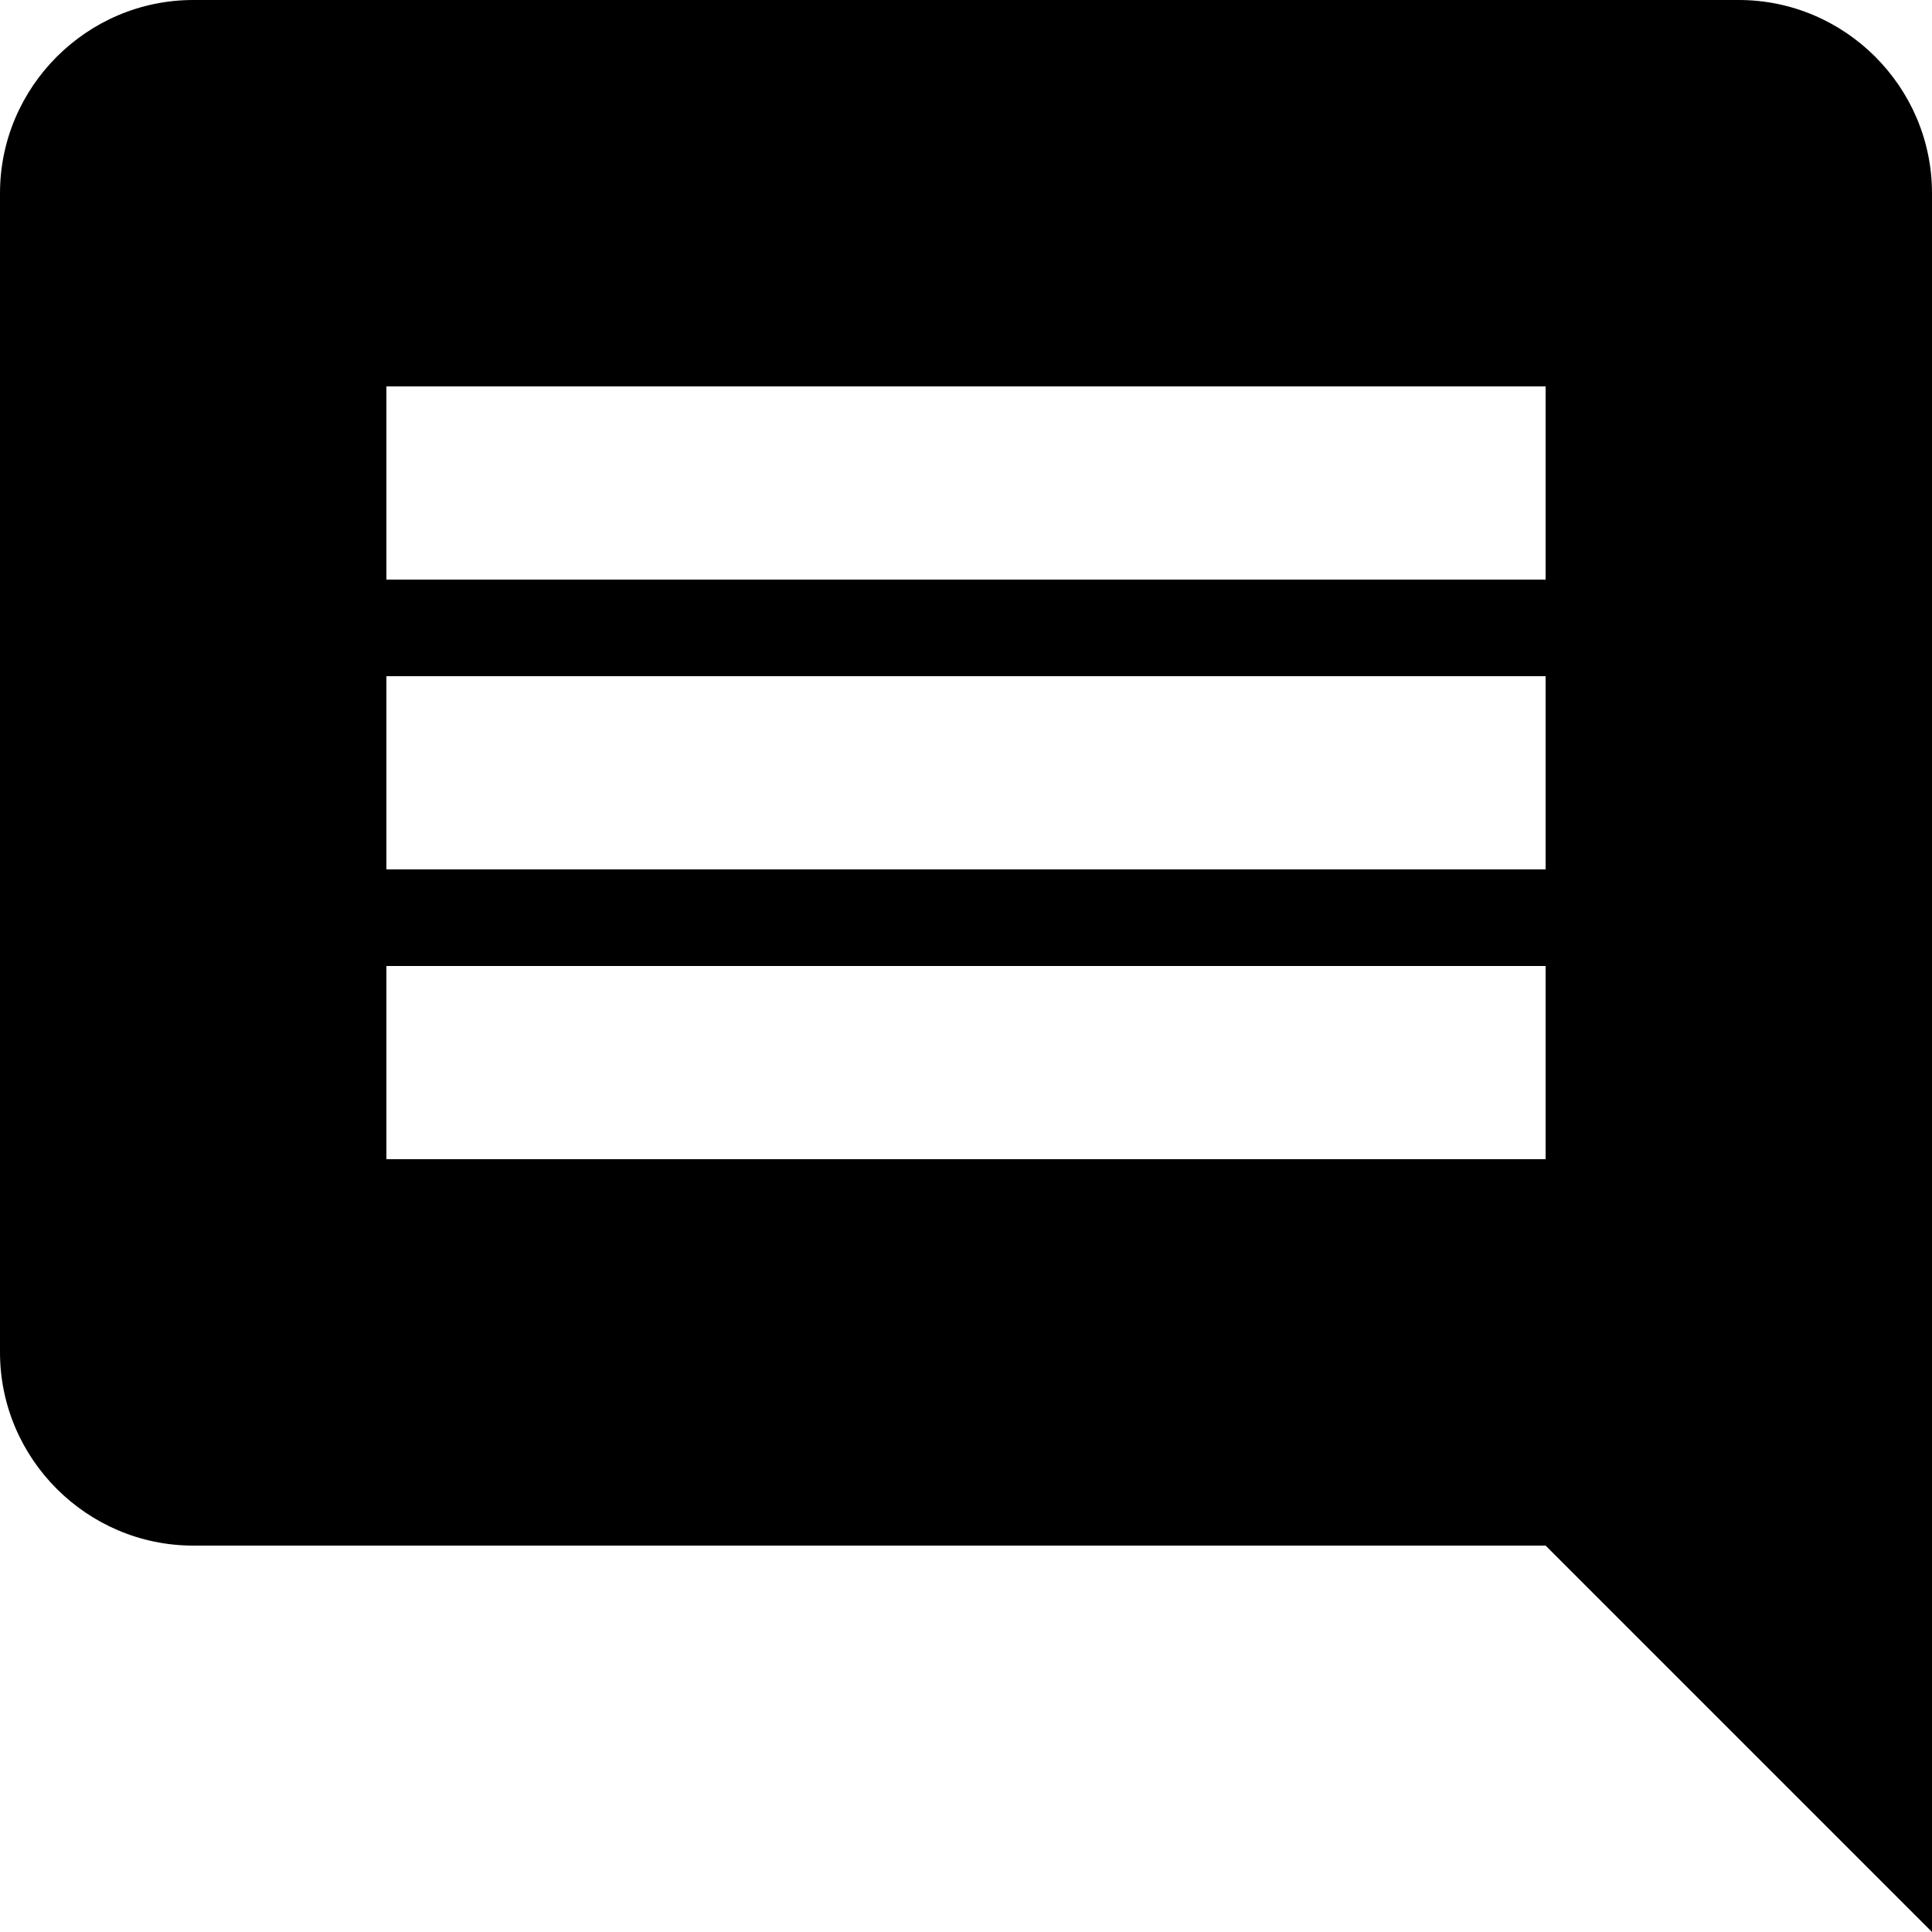
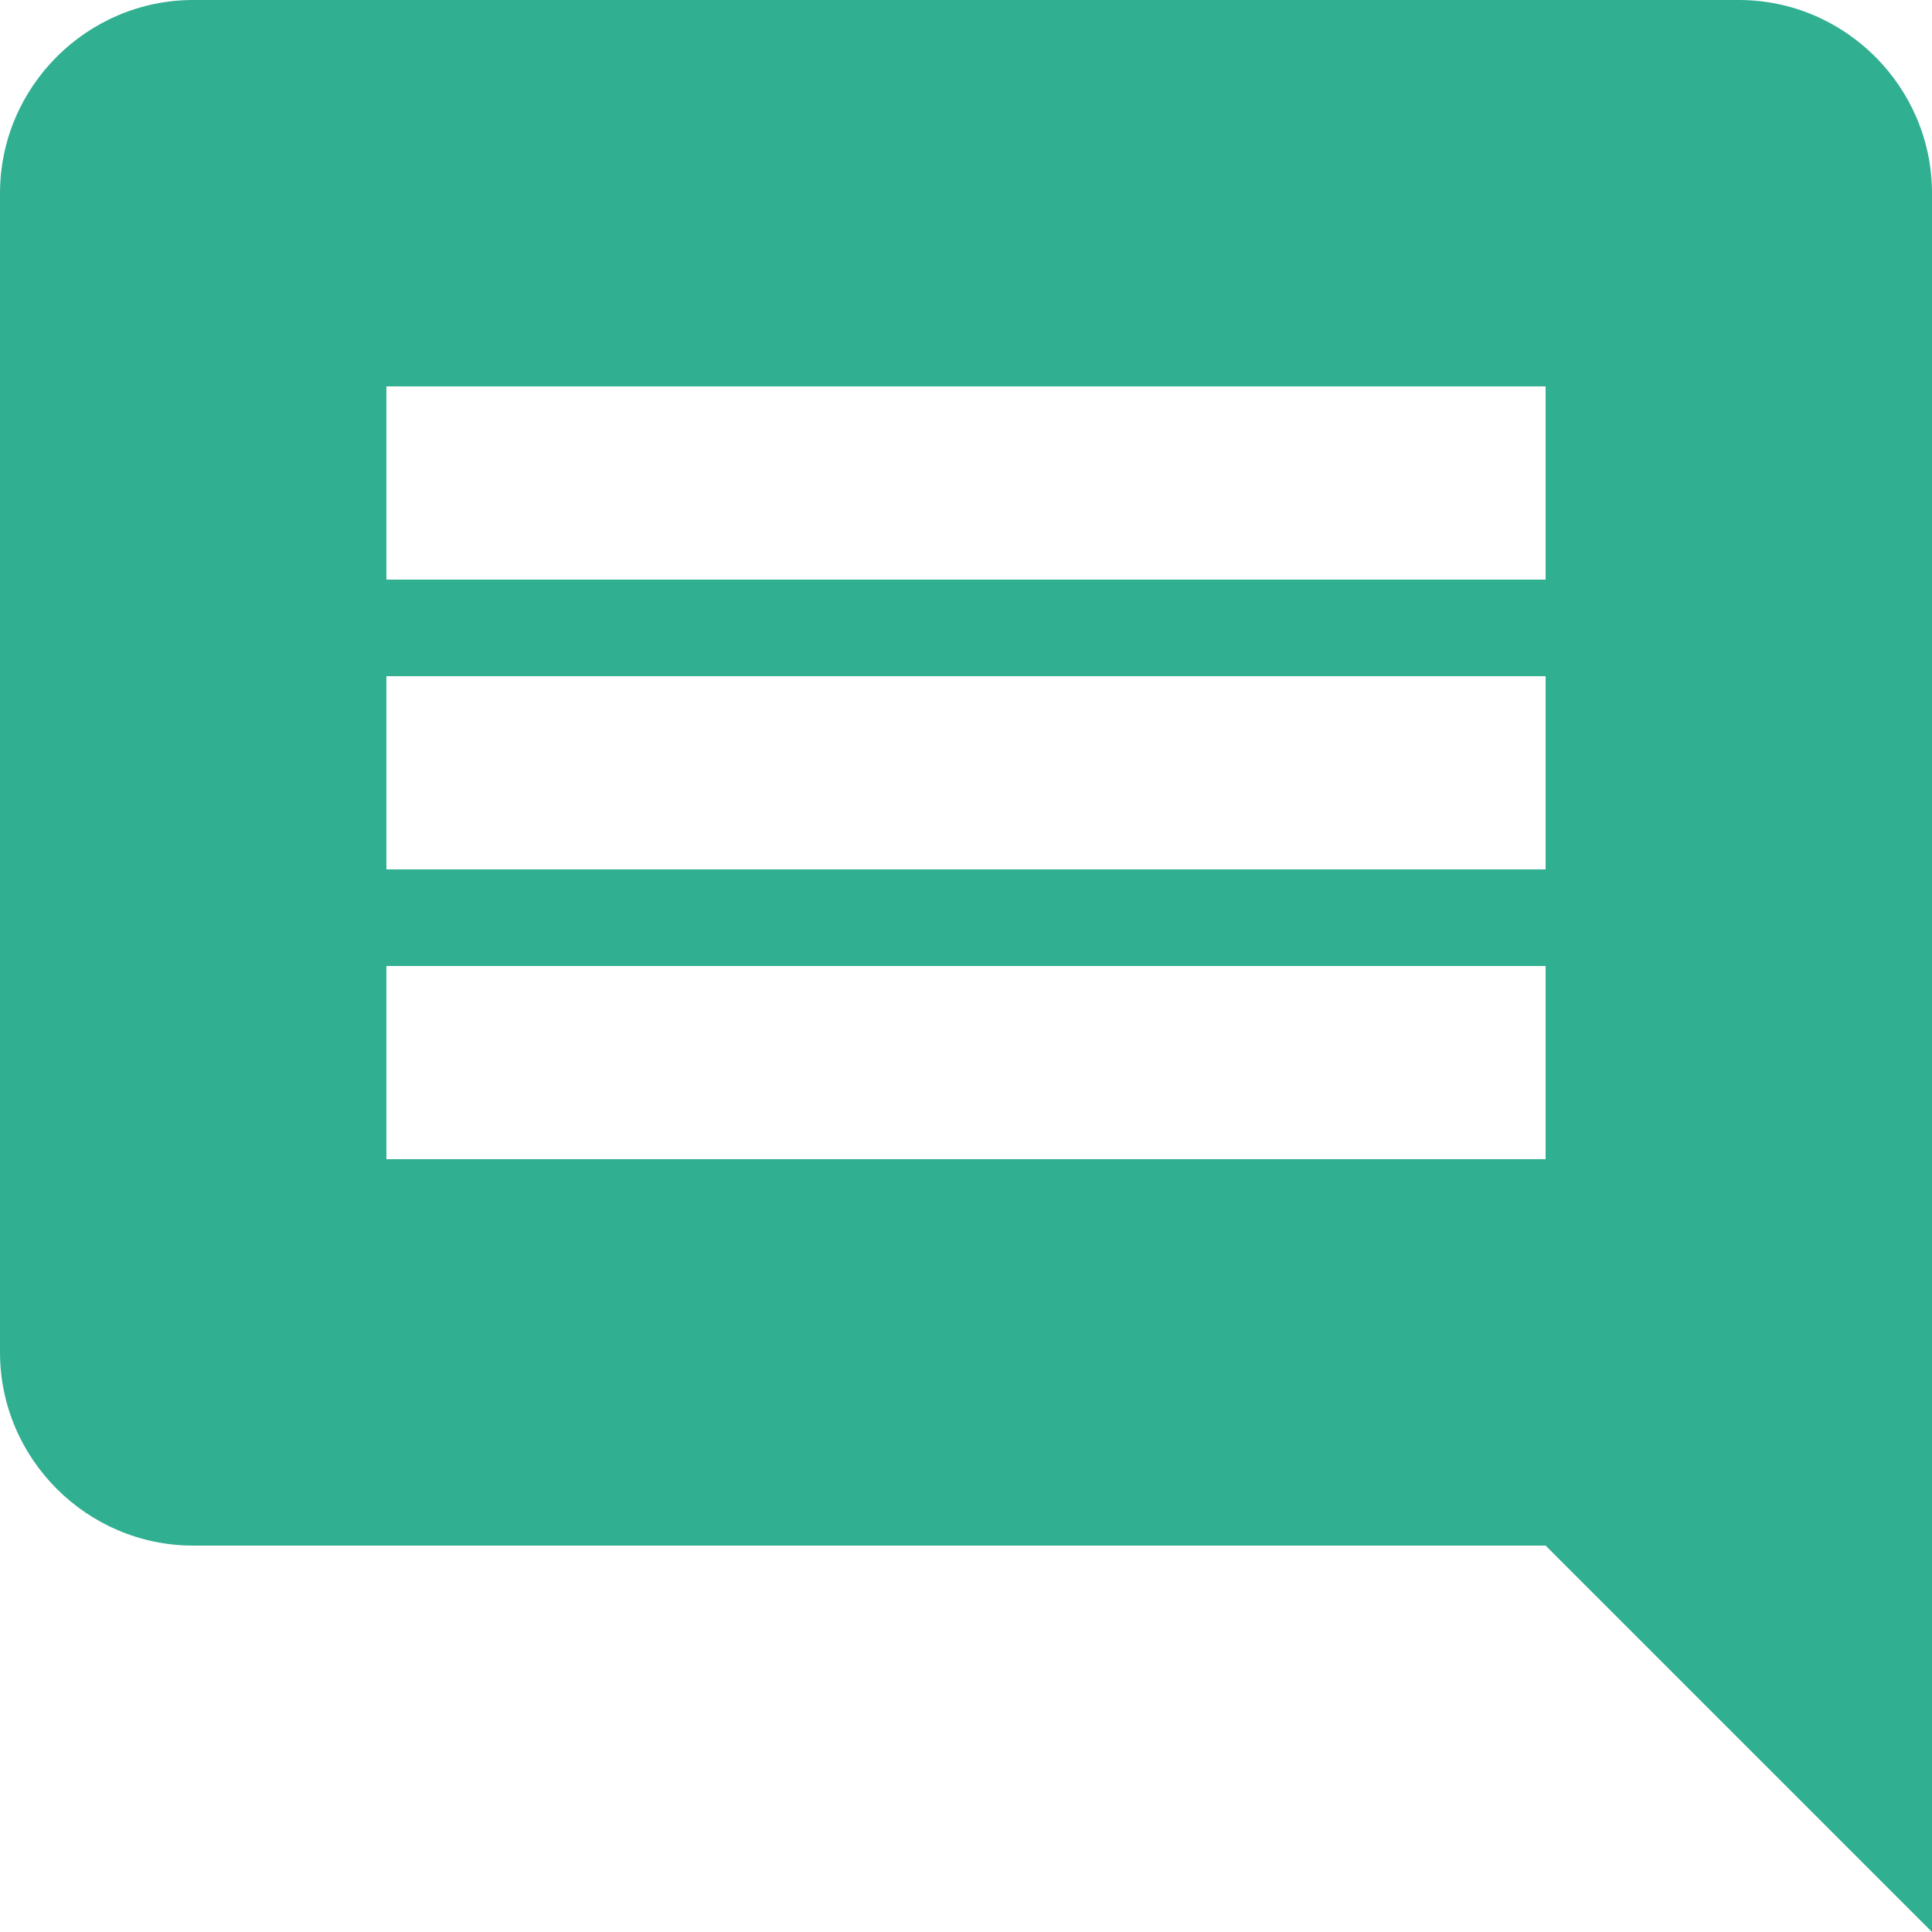
<svg xmlns="http://www.w3.org/2000/svg" height="20px" version="1.1" viewBox="0 0 20 20" width="20px">
  <defs />
  <g fill="none" fill-rule="evenodd" id="Page-1" stroke="none" stroke-width="1">
-     <g fill="#000000" id="Icons-Communication" transform="translate(-84, -41)">
+     <g fill="#31AF91" id="Icons-Communication" transform="translate(-84, -41)">
      <g id="comment" transform="translate(84, 41)">
        <path d="M20,2 C20,0.9 19.1,0 18,0 L2,0 C0.9,0 0,0.9 0,2 L0,14 C0,15.1 0.9,16 2,16 L16,16 L20,20 L20,2 L20,2 Z M16,12 L4,12 L4,10 L16,10 L16,12 L16,12 Z M16,9 L4,9 L4,7 L16,7 L16,9 L16,9 Z M16,6 L4,6 L4,4 L16,4 L16,6 L16,6 Z" id="Shape" />
      </g>
    </g>
  </g>
</svg>
